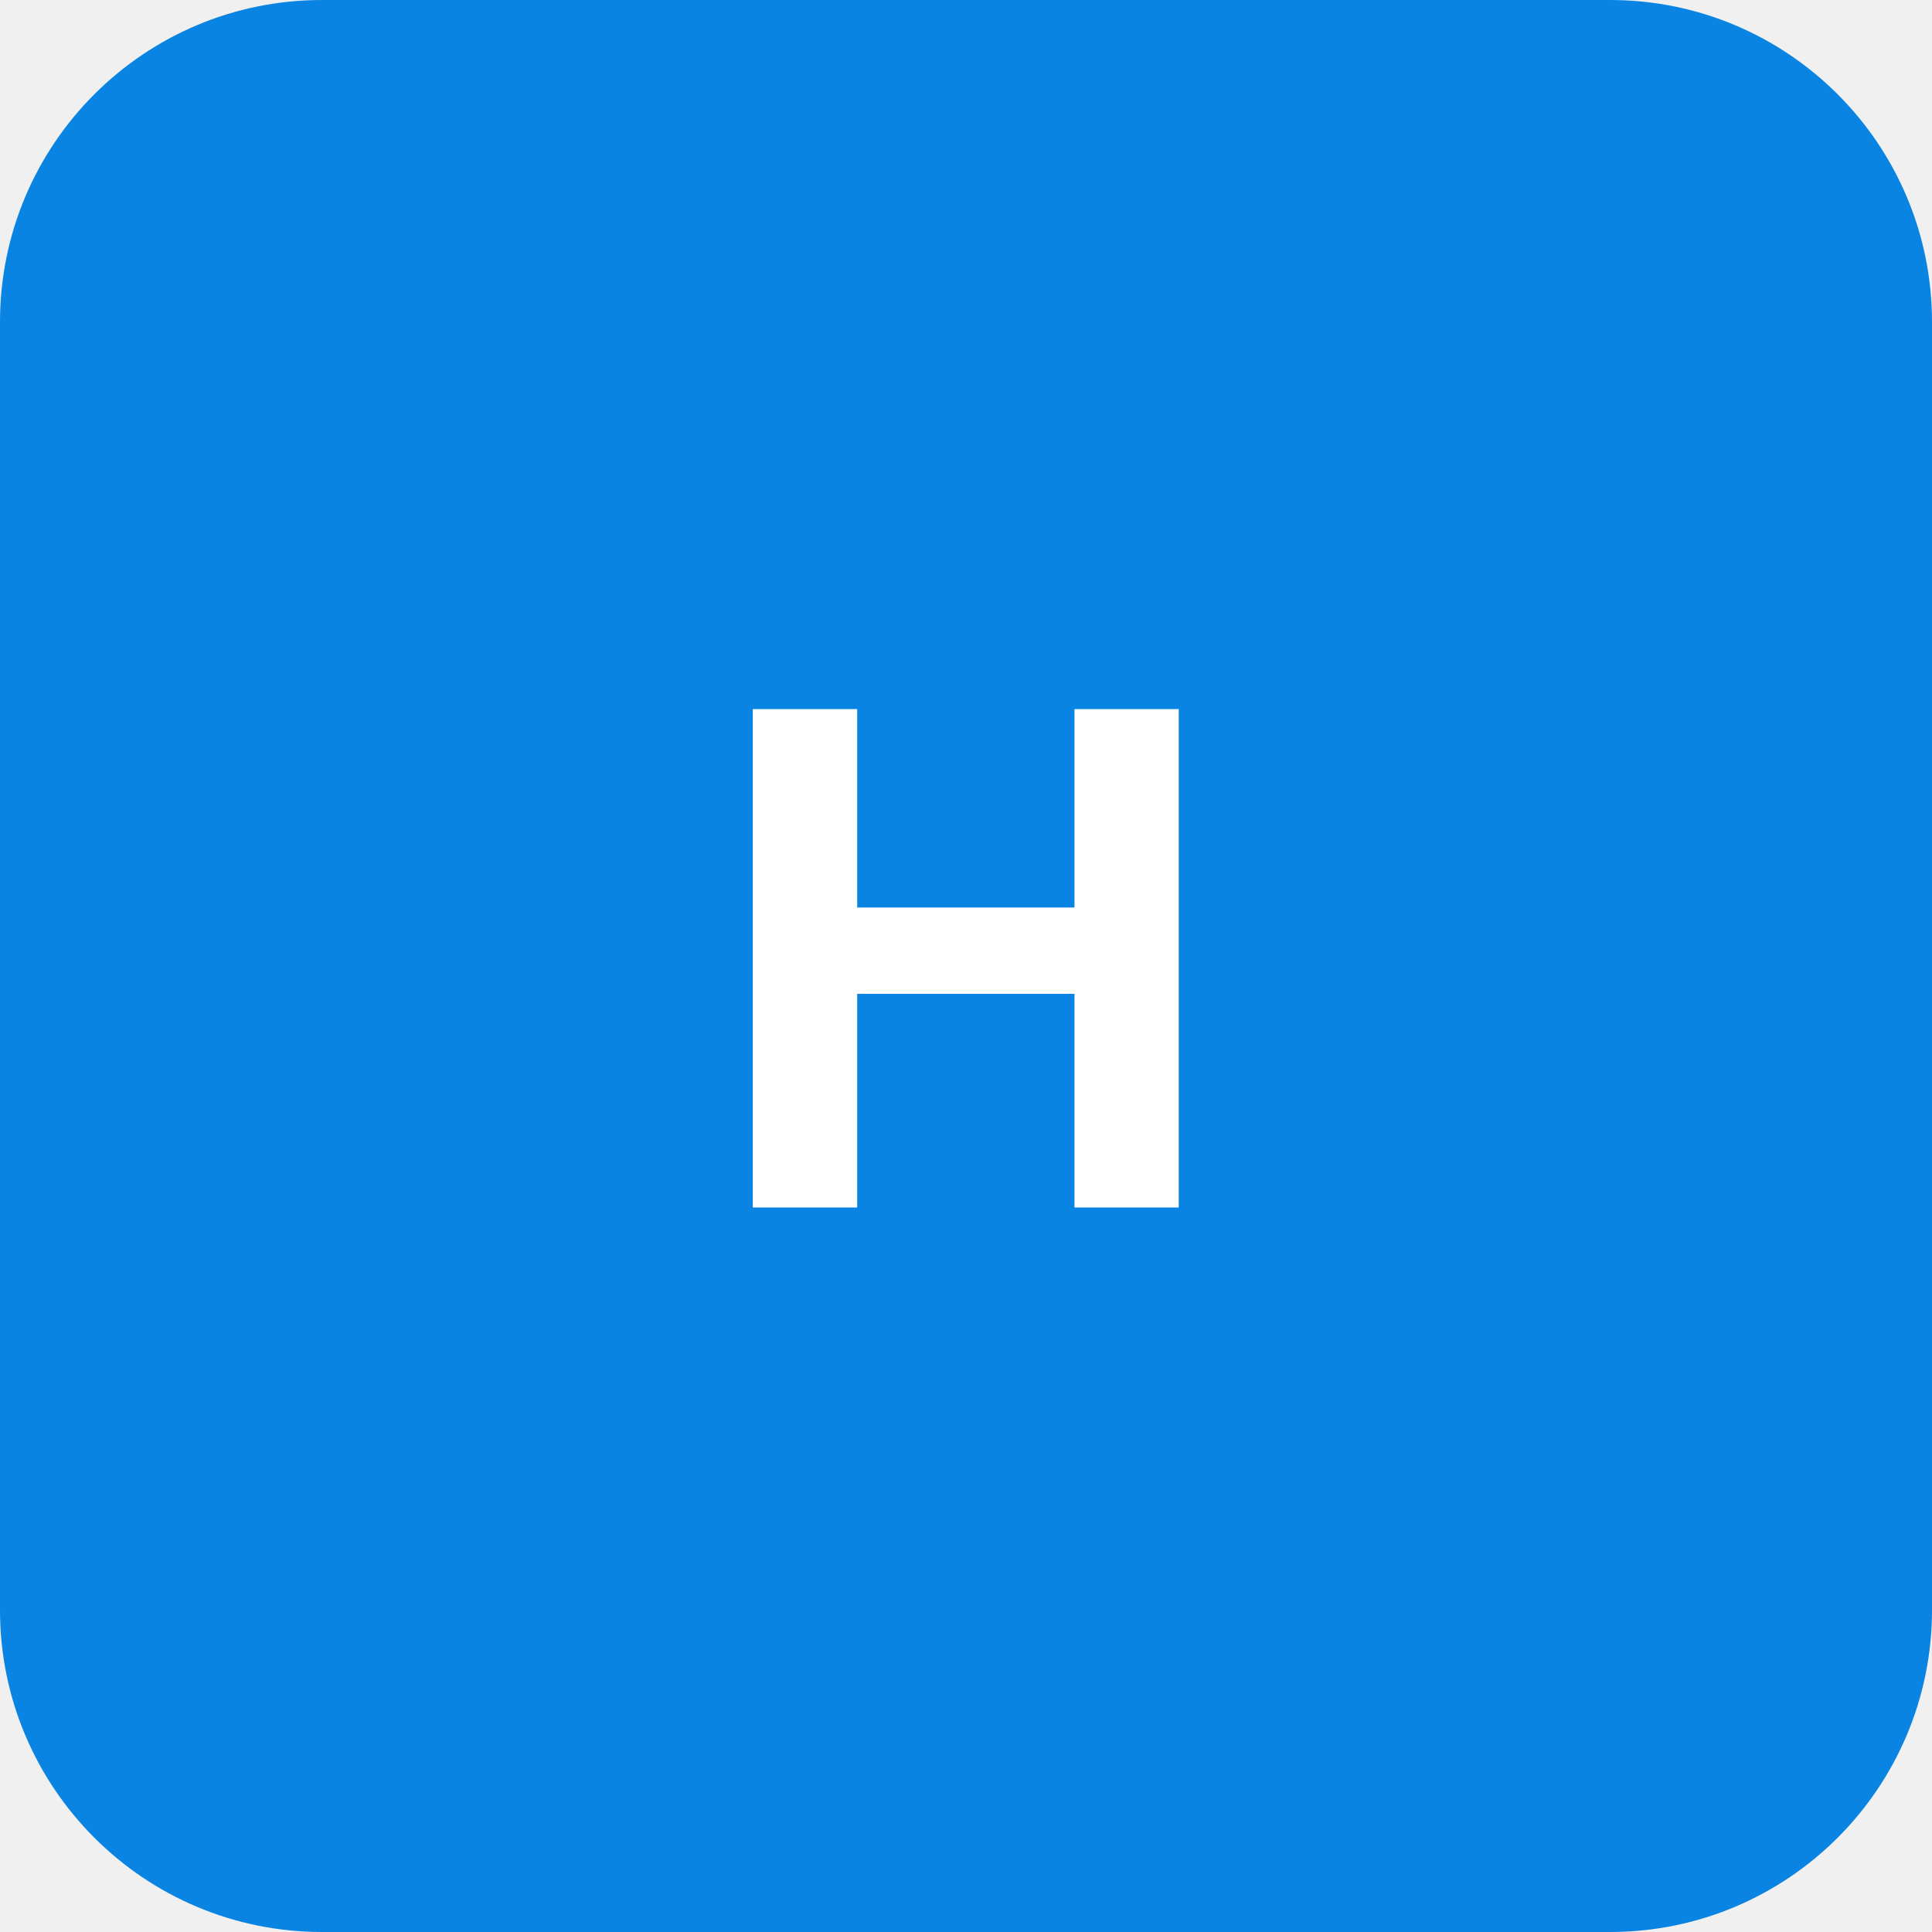
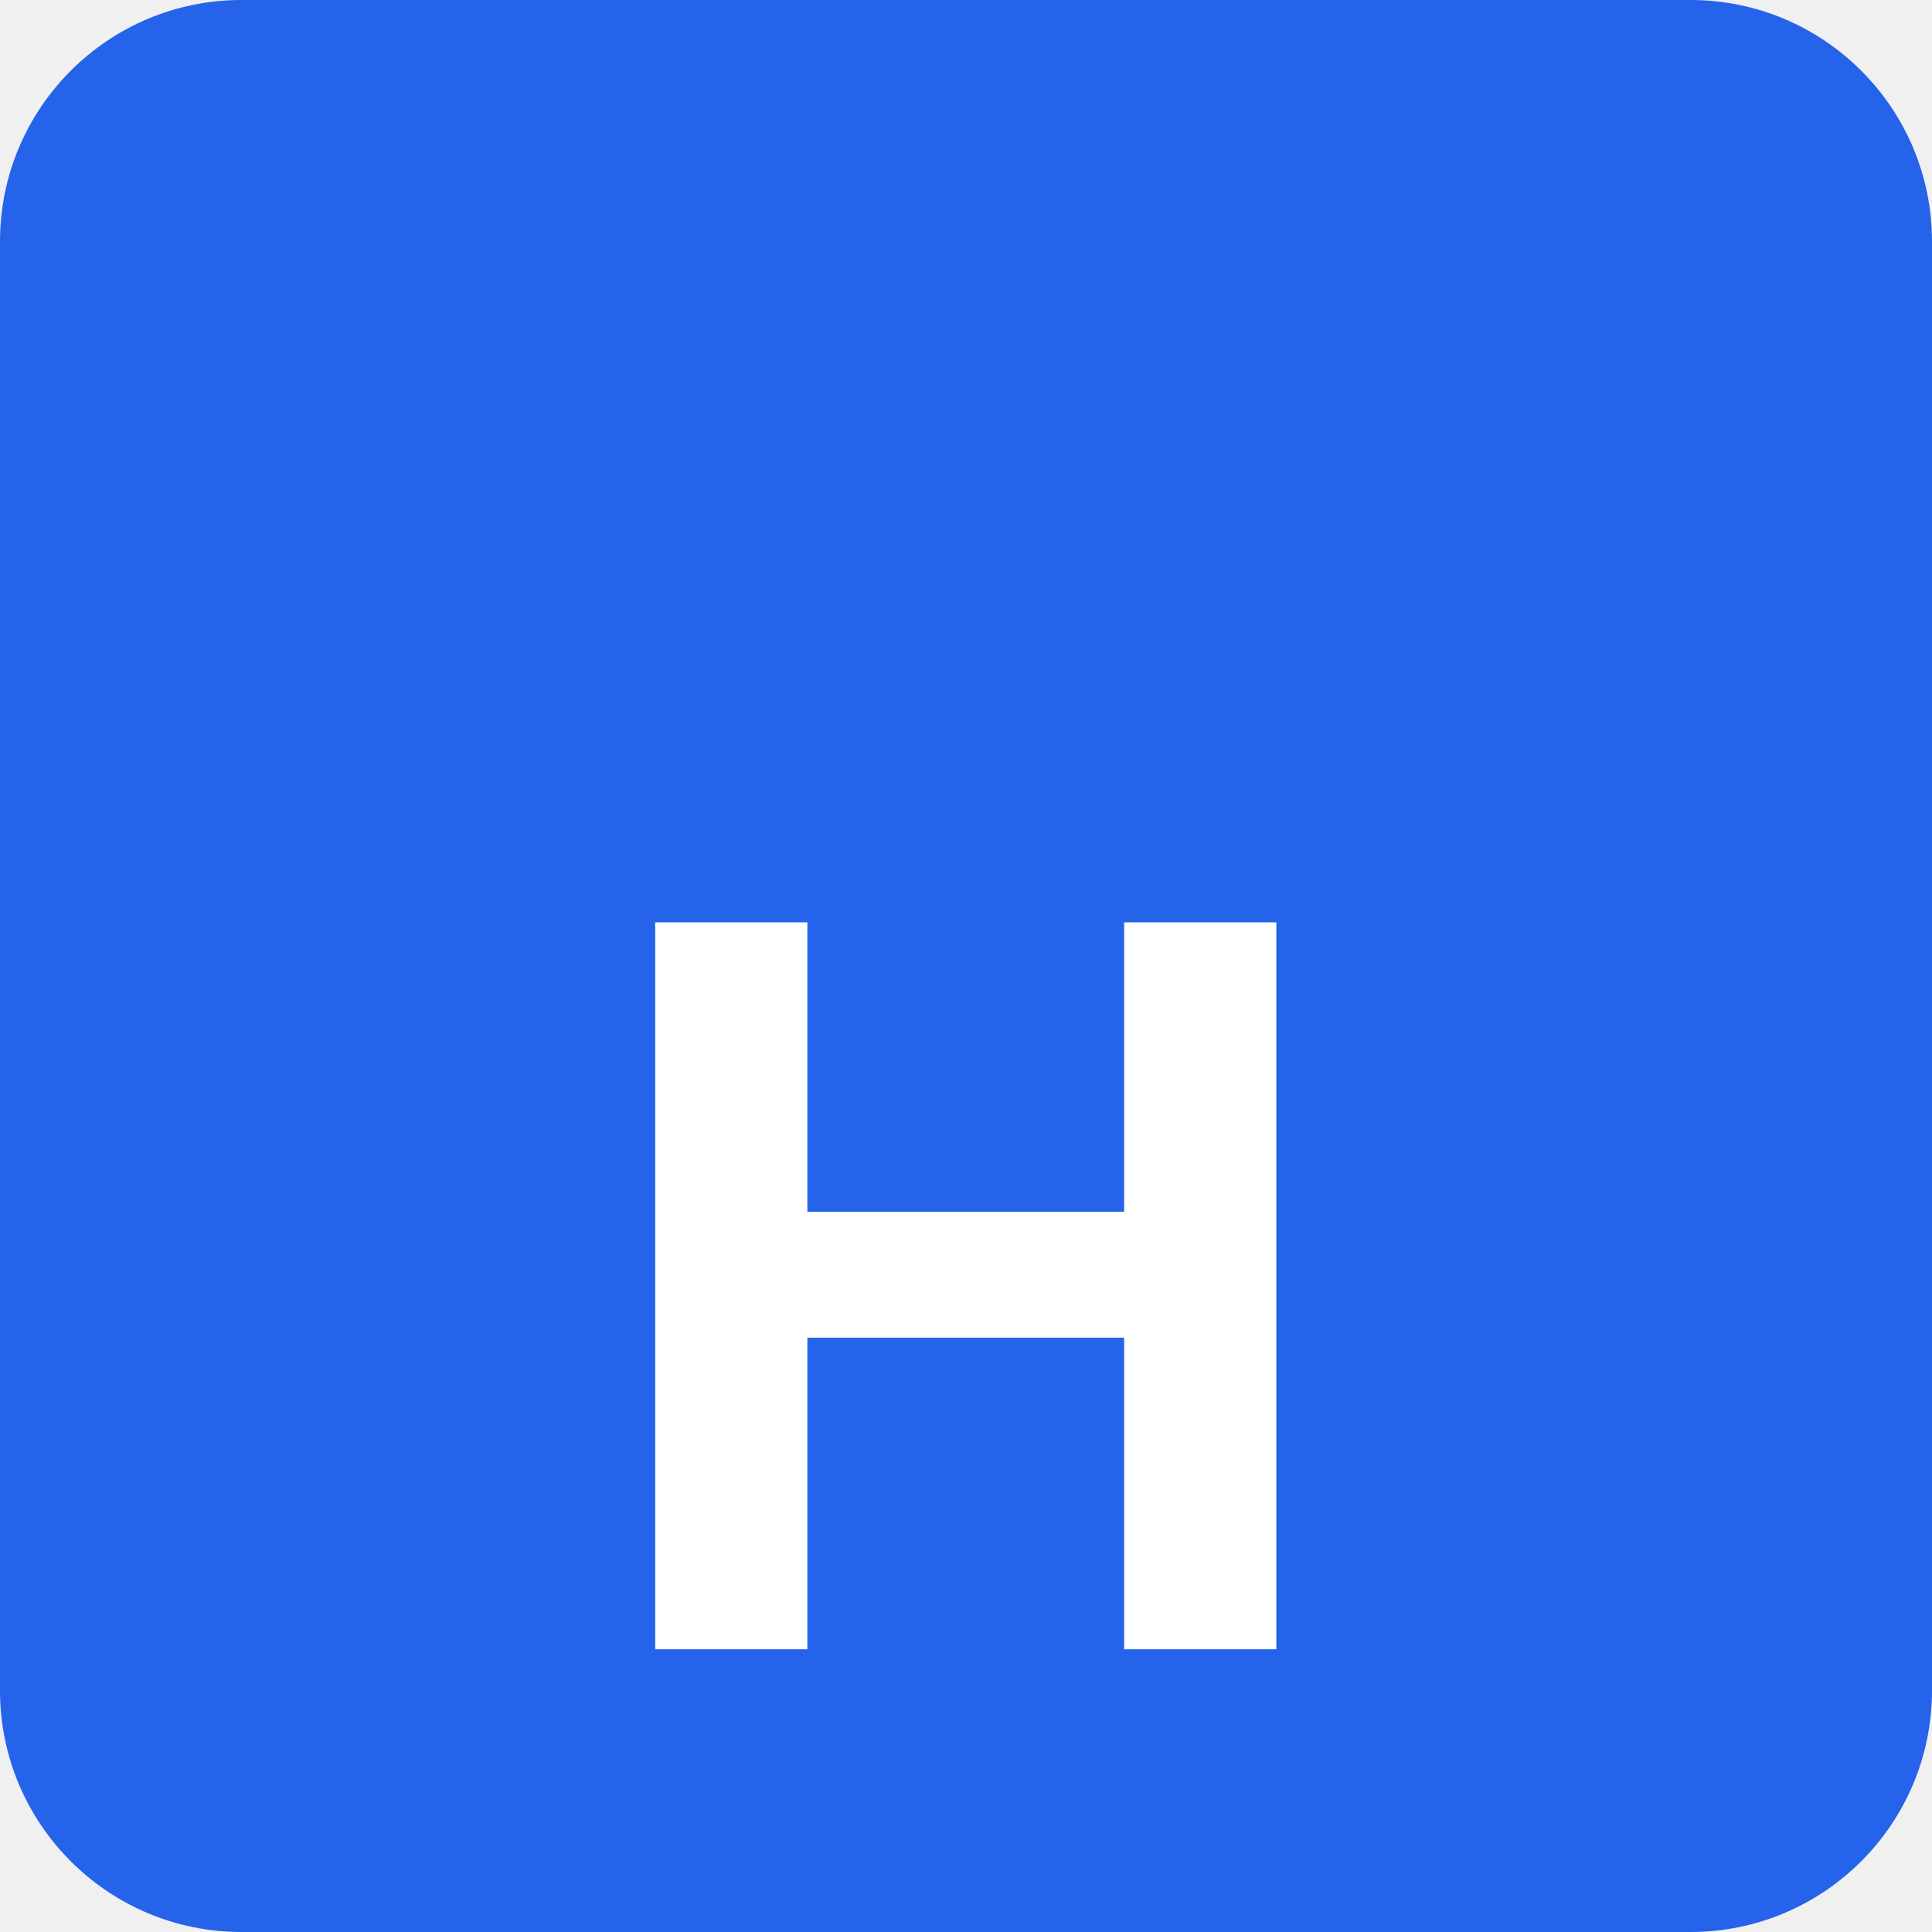
- <svg xmlns="http://www.w3.org/2000/svg" width="192" height="192" viewBox="0 0 192 192">
-   <rect width="192" height="192" rx="32" fill="#0984e3" />
-   <text x="96" y="120" font-family="Arial, sans-serif" font-size="72" font-weight="bold" fill="white" text-anchor="middle">H</text>
+ <svg xmlns="http://www.w3.org/2000/svg" viewBox="0 0 512 512">
+   <rect width="512" height="512" rx="64" fill="#2563eb" />
+   <text x="256" y="340" font-family="Arial, sans-serif" font-size="280" font-weight="bold" fill="white" text-anchor="middle" dominant-baseline="central">H</text>
</svg>
